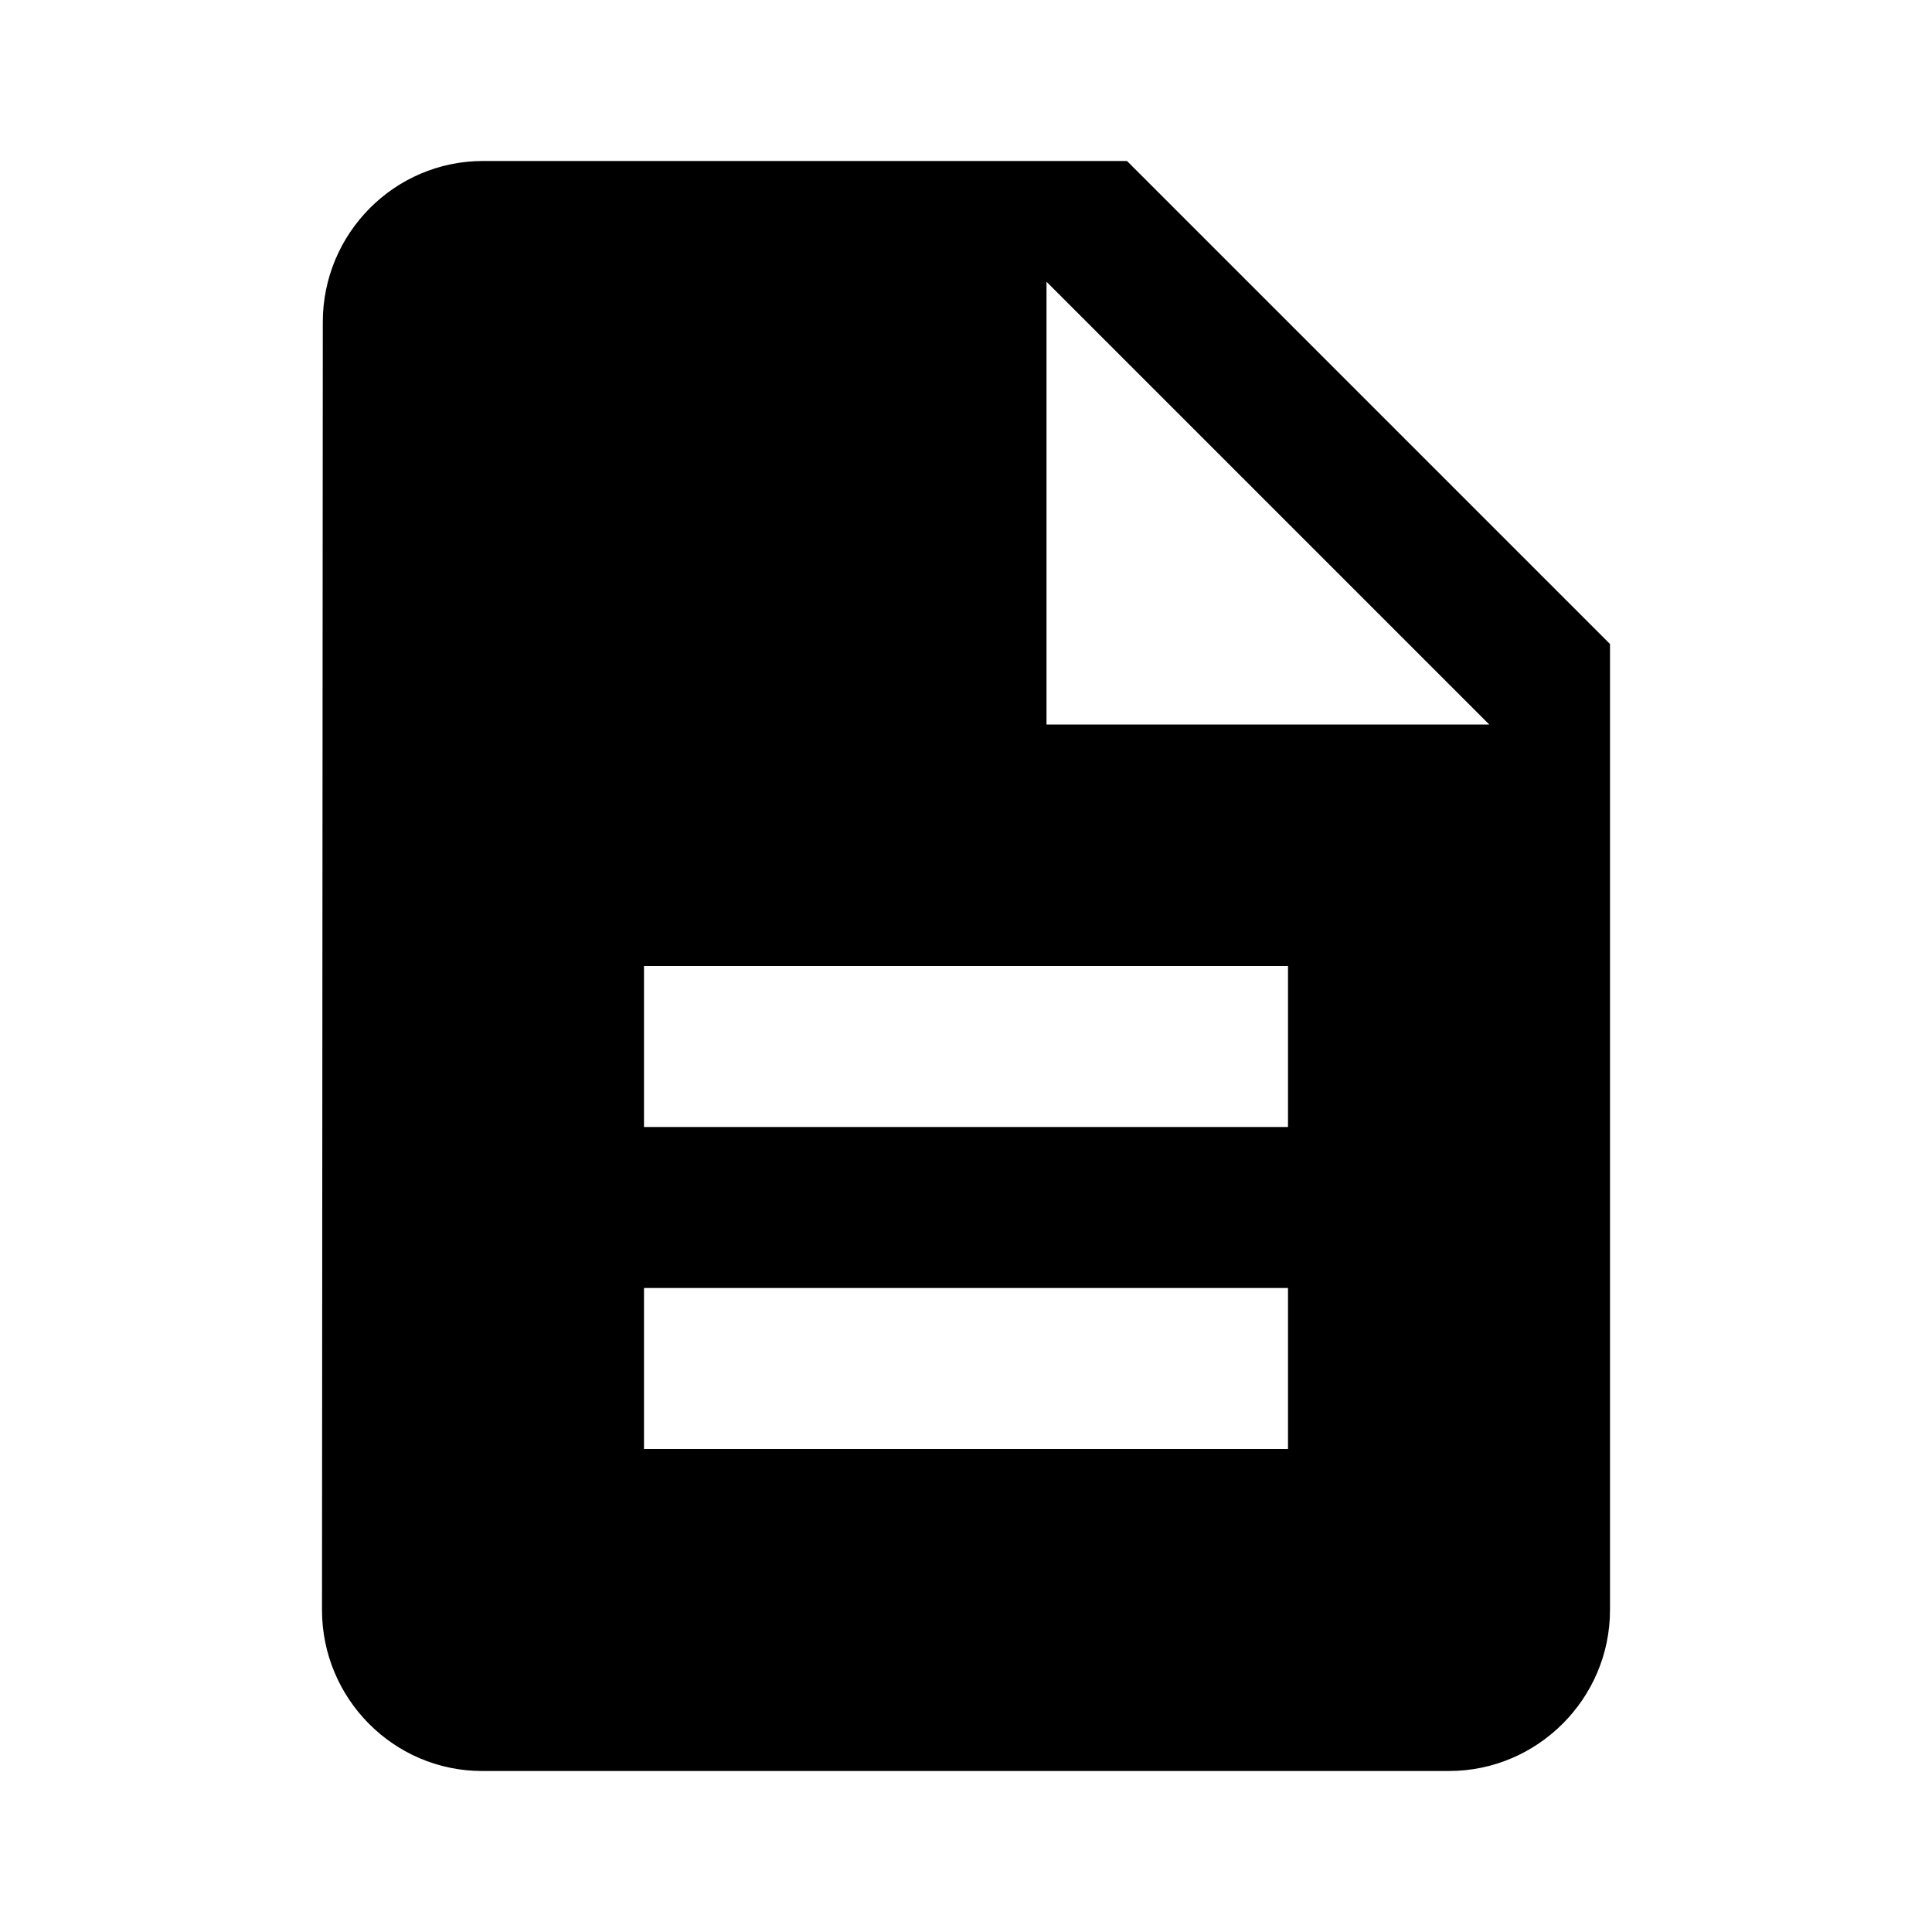
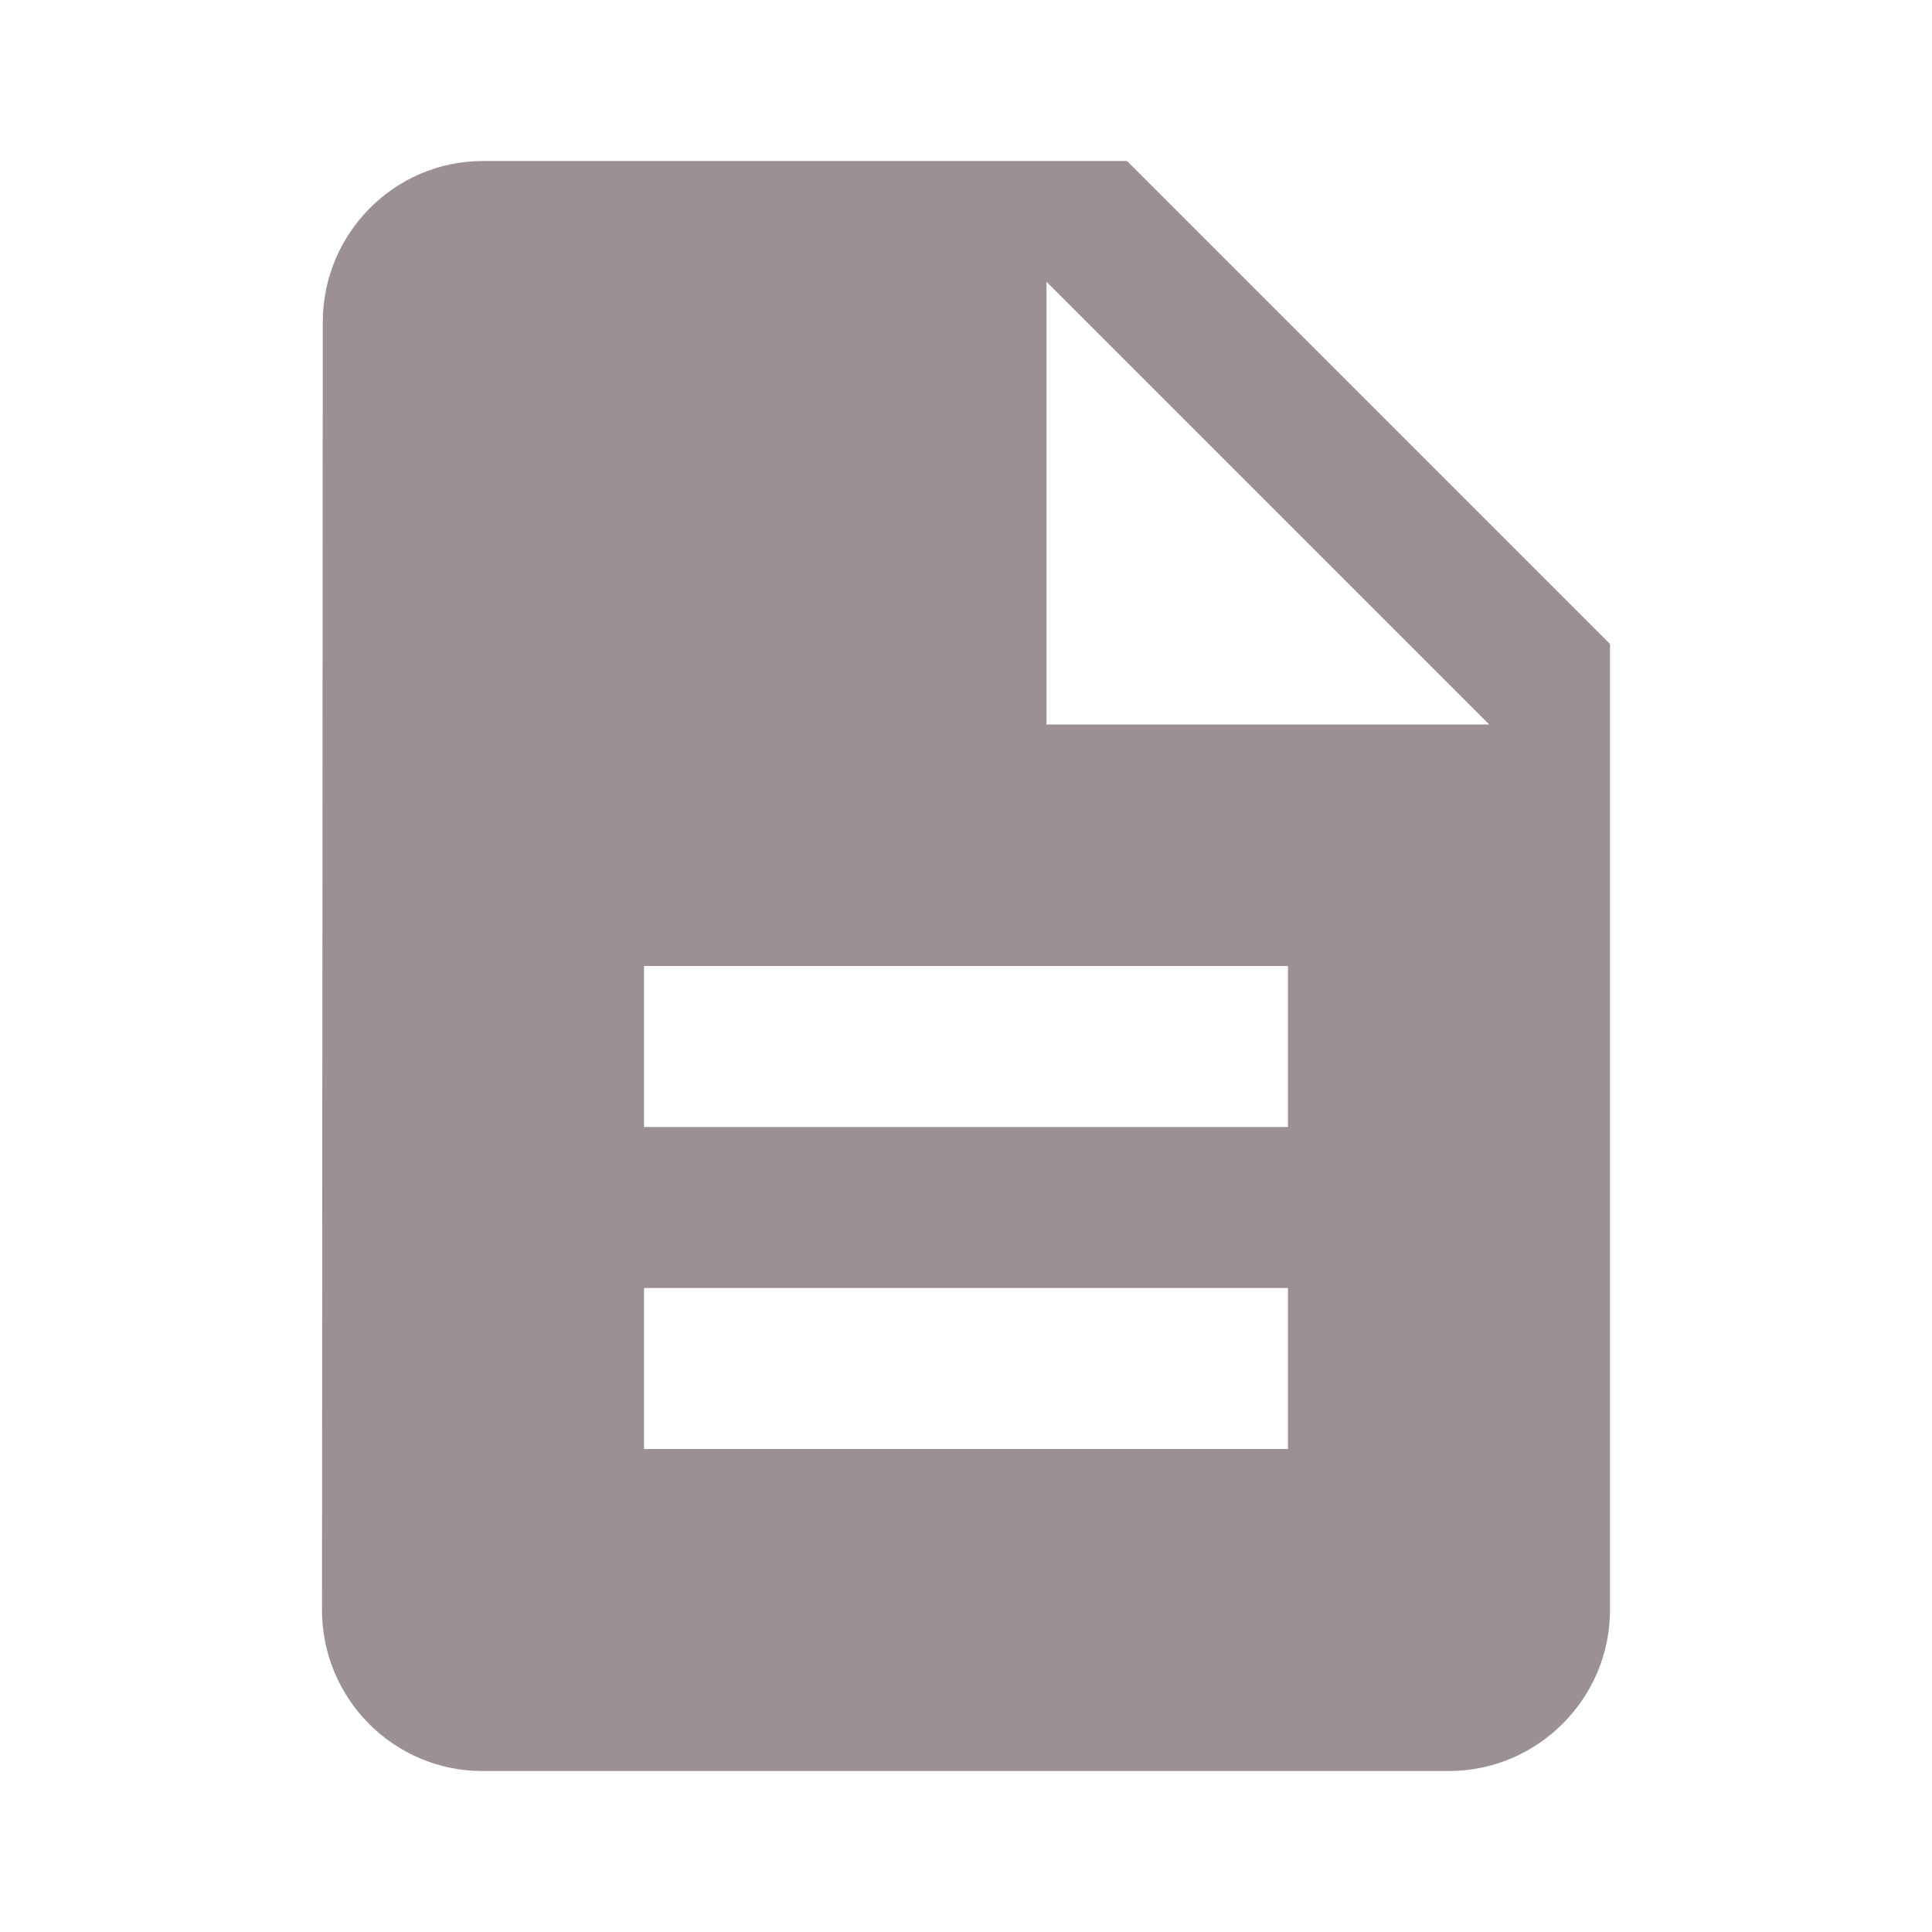
- <svg xmlns="http://www.w3.org/2000/svg" height="24px" viewBox="0 0 24 24" width="24px" fill="#000000">
+ <svg xmlns="http://www.w3.org/2000/svg" height="24px" viewBox="0 0 24 24" width="24px" fill="#9B9094">
  <path d="M0 0h24v24H0z" fill="none" />
  <path d="M14 2H6c-1.1 0-1.99.9-1.99 2L4 20c0 1.1.89 2 1.99 2H18c1.1 0 2-.9 2-2V8l-6-6zm2 16H8v-2h8v2zm0-4H8v-2h8v2zm-3-5V3.5L18.5 9H13z" />
</svg>
